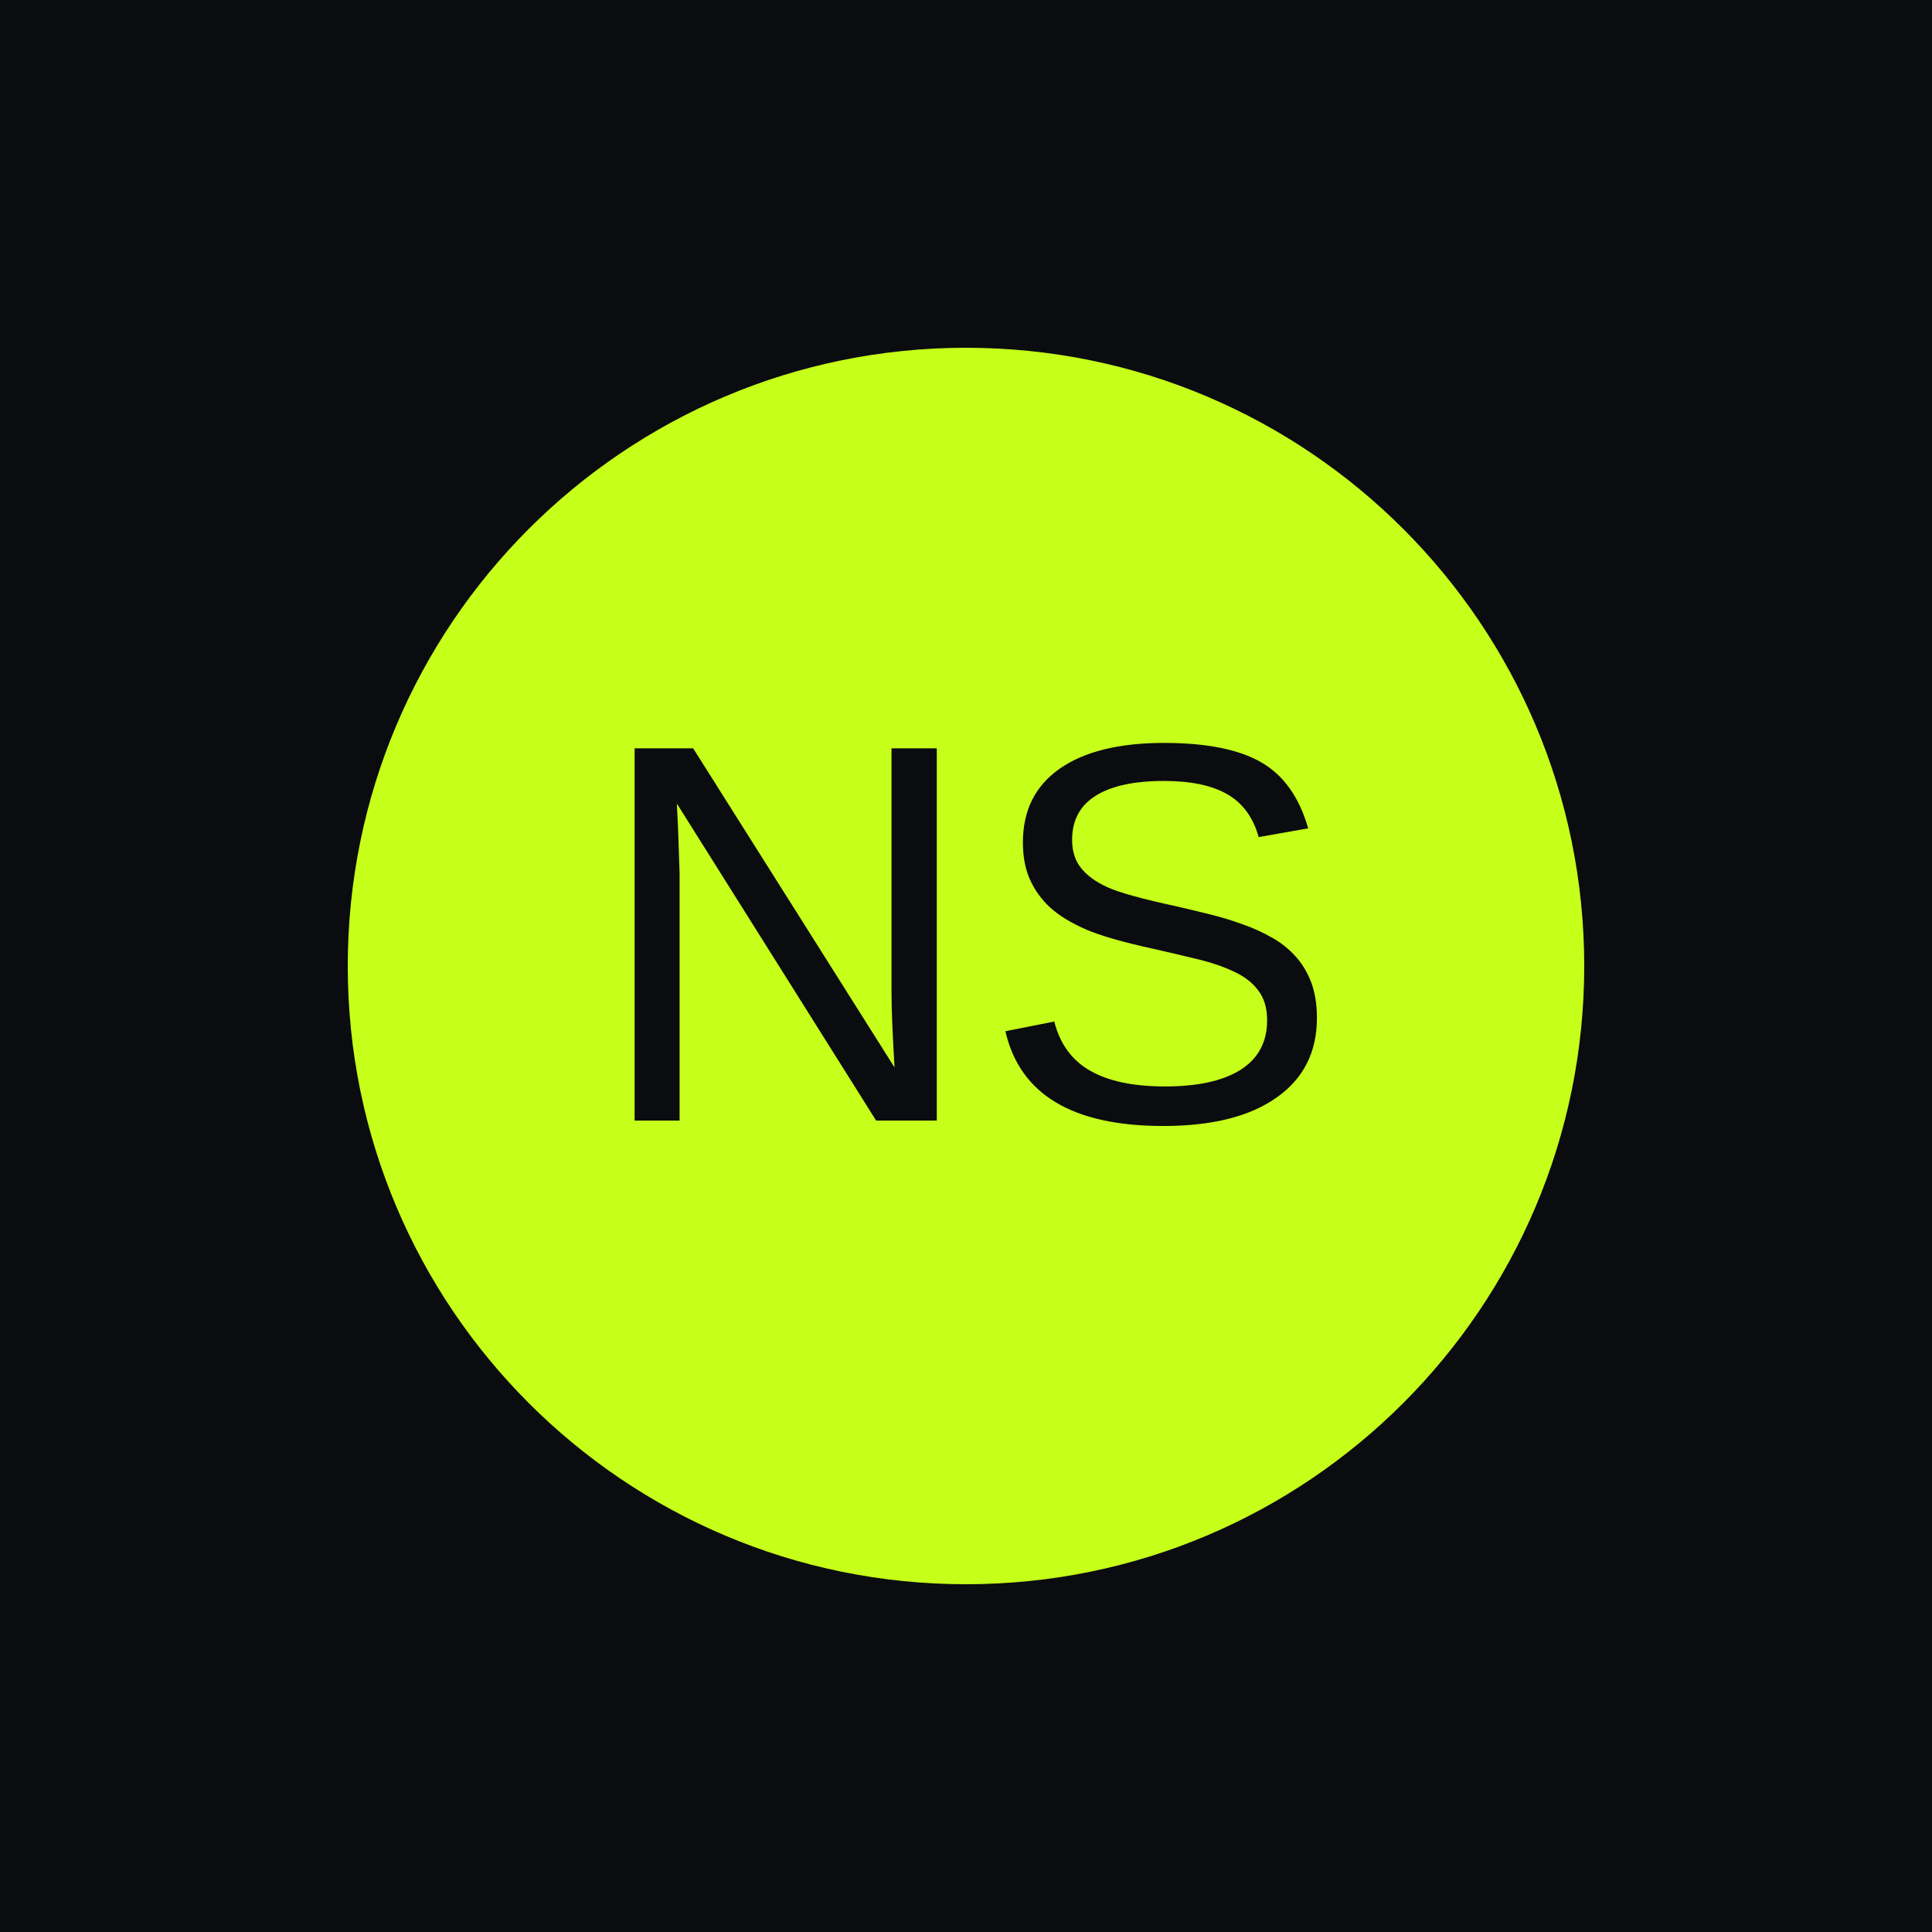
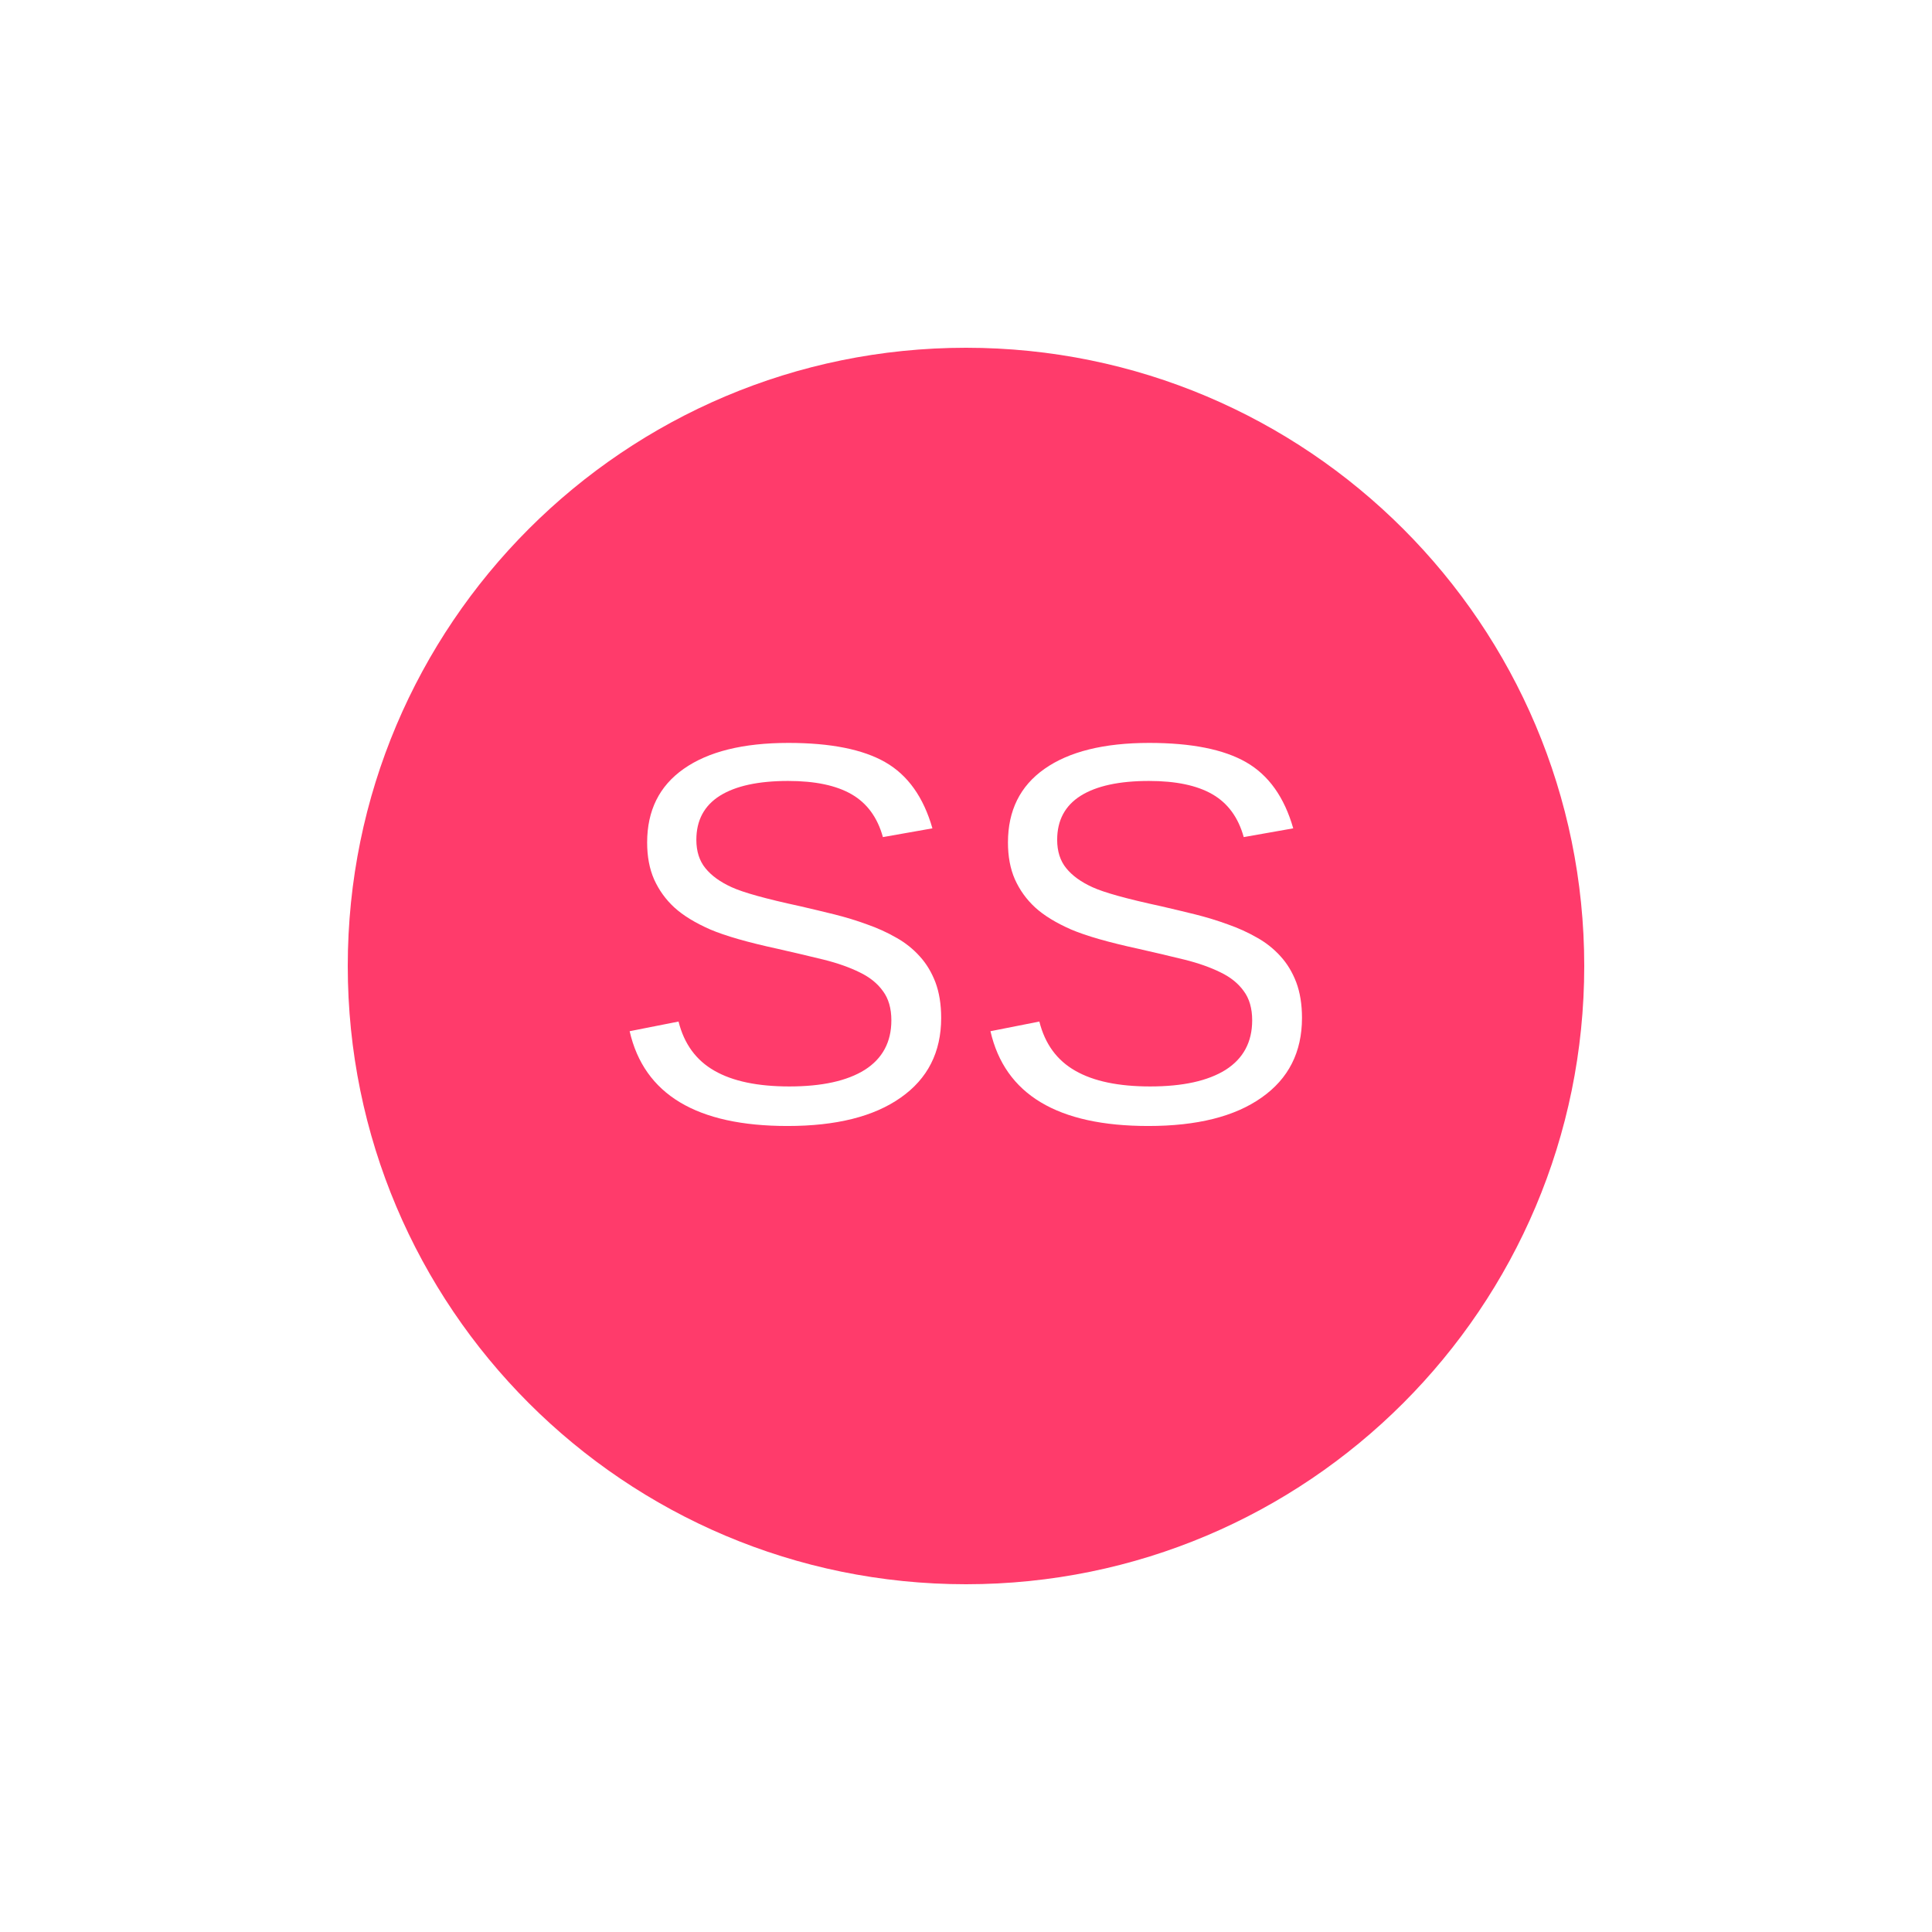
<svg xmlns="http://www.w3.org/2000/svg" viewBox="0 0 100 100">
-   <rect width="100" height="100" fill="#0b0c10" />
-   <circle cx="50" cy="50" r="32" fill="#c6ff1a" />
-   <text x="50" y="58" font-family="Arial, sans-serif" font-size="28" text-anchor="middle" fill="#0b0c10">NS</text>
+   <rect width="100" height="100" fill="#ffffff" />
+   <circle cx="50" cy="50" r="32" fill="#ff3b6b" />
+   <text x="50" y="58" font-family="Arial, sans-serif" font-size="28" text-anchor="middle" fill="#ffffff">SS</text>
</svg>
